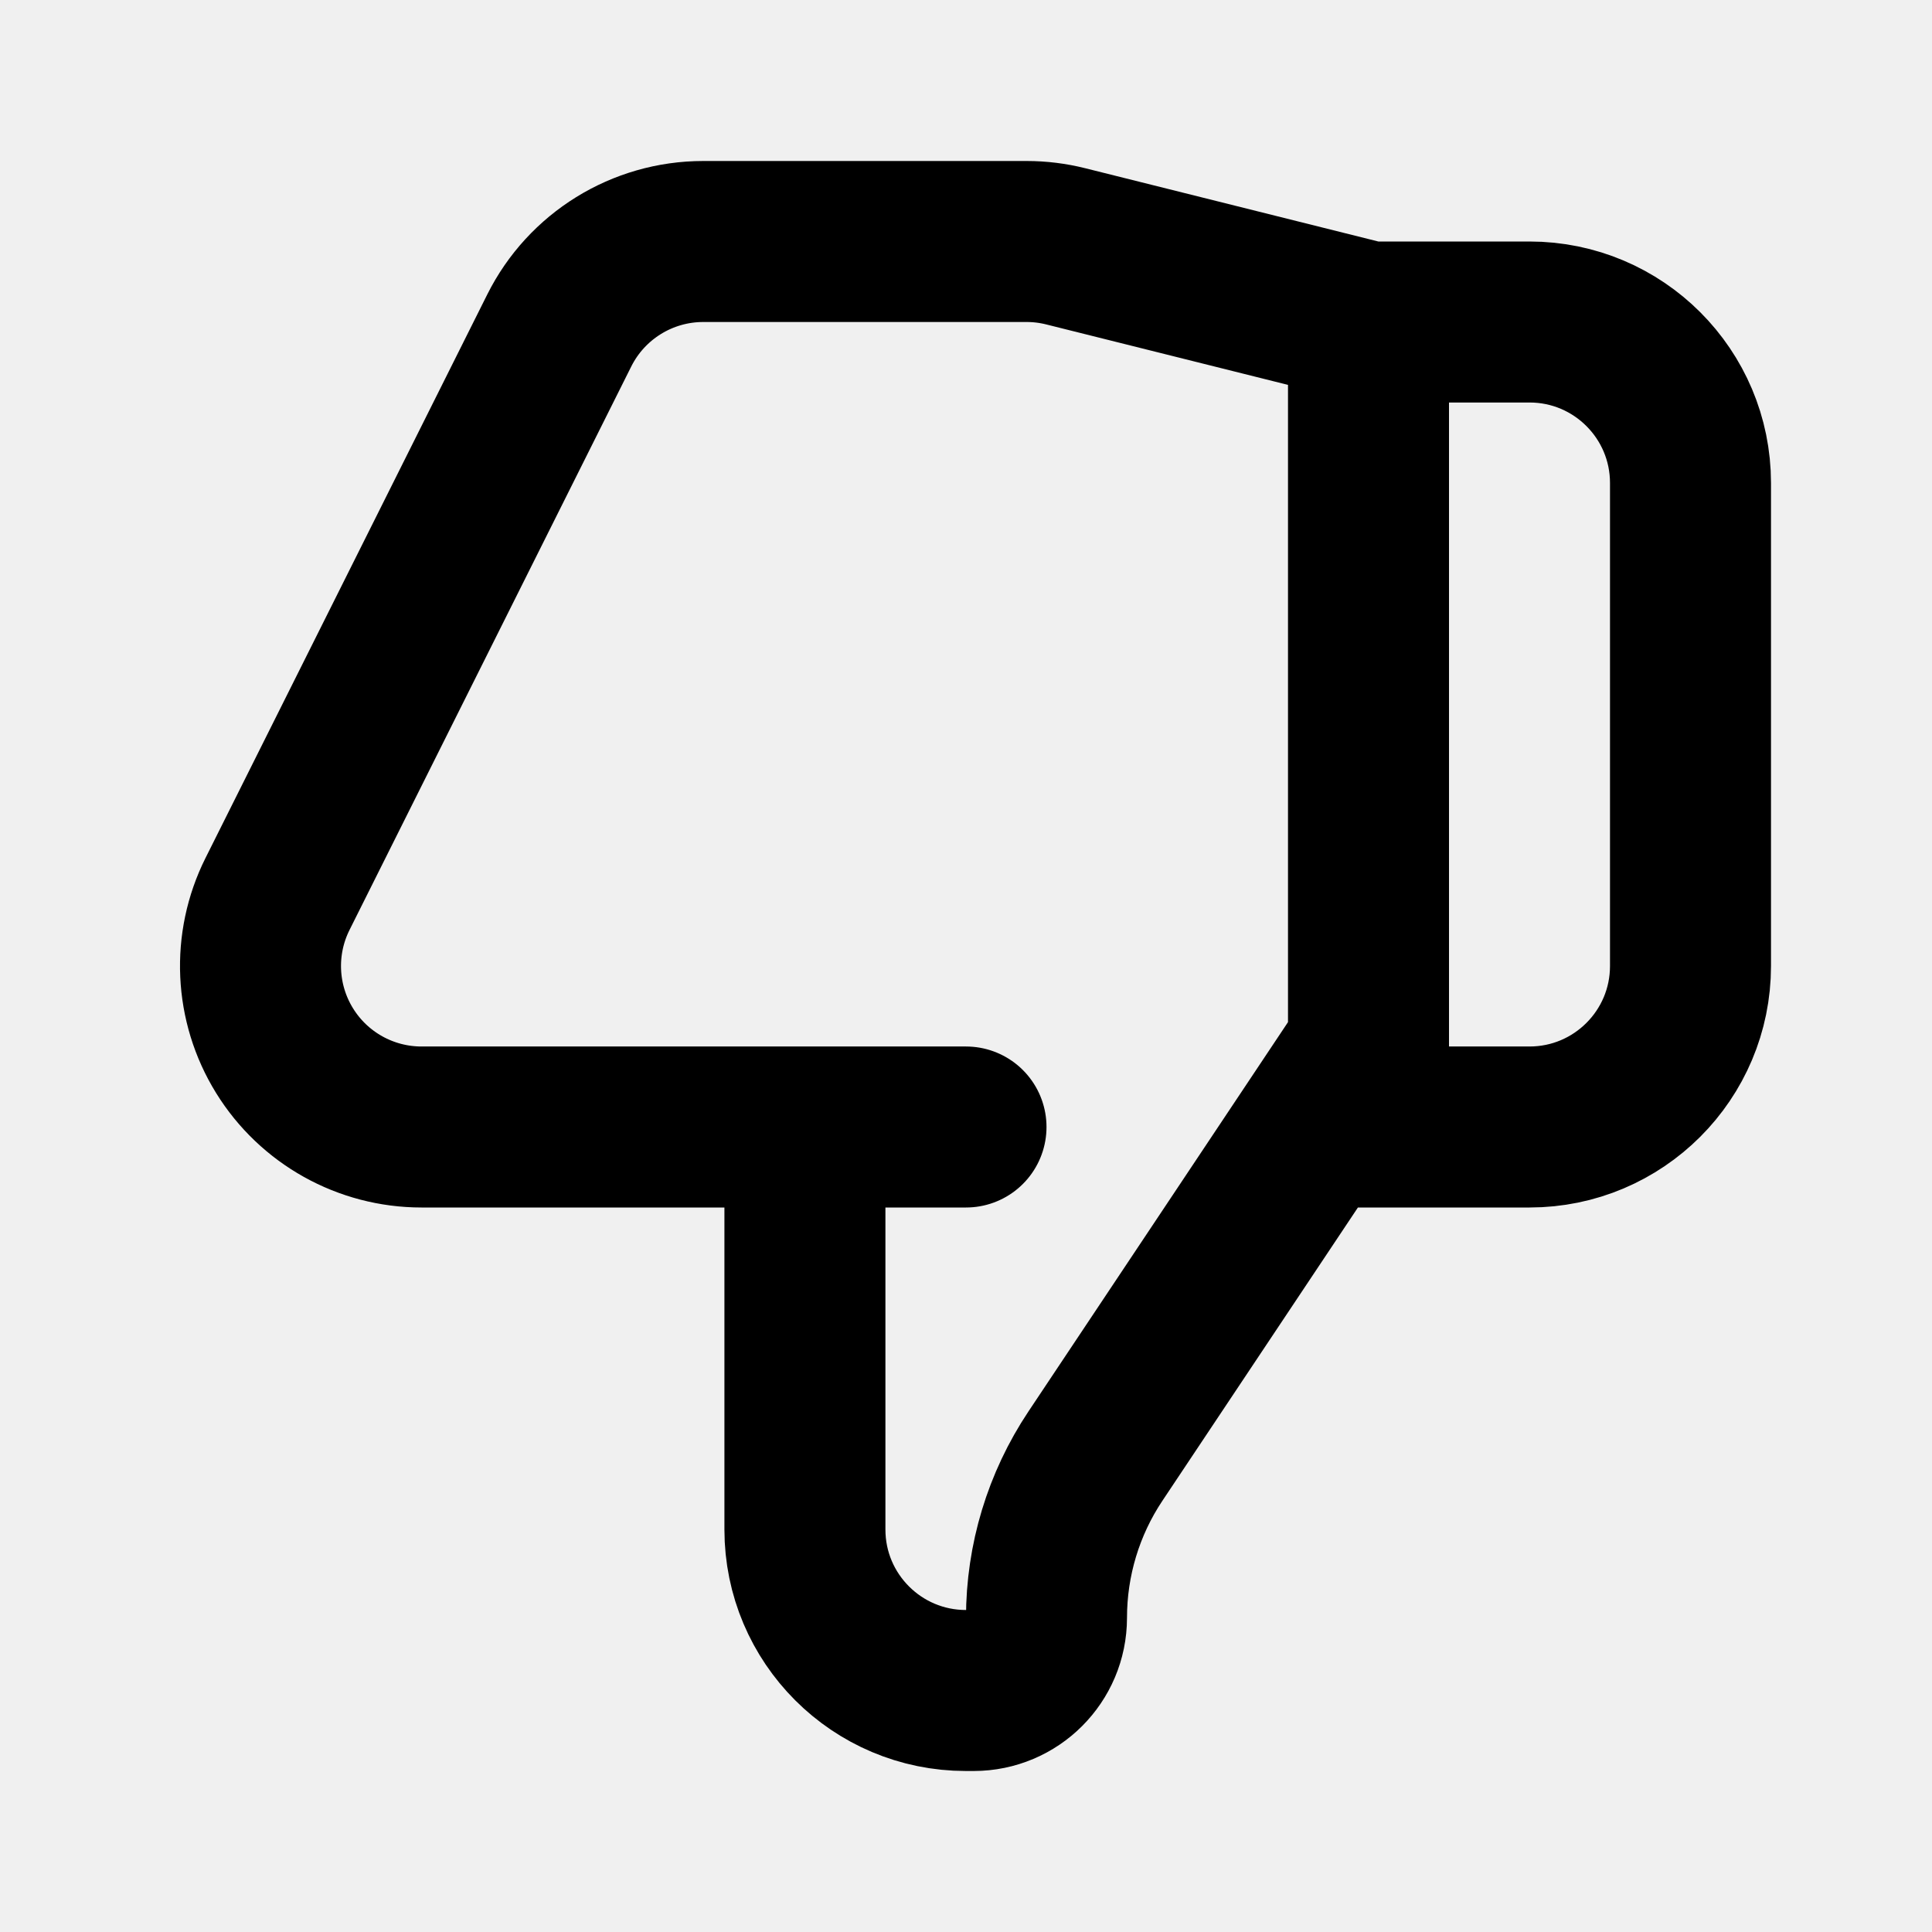
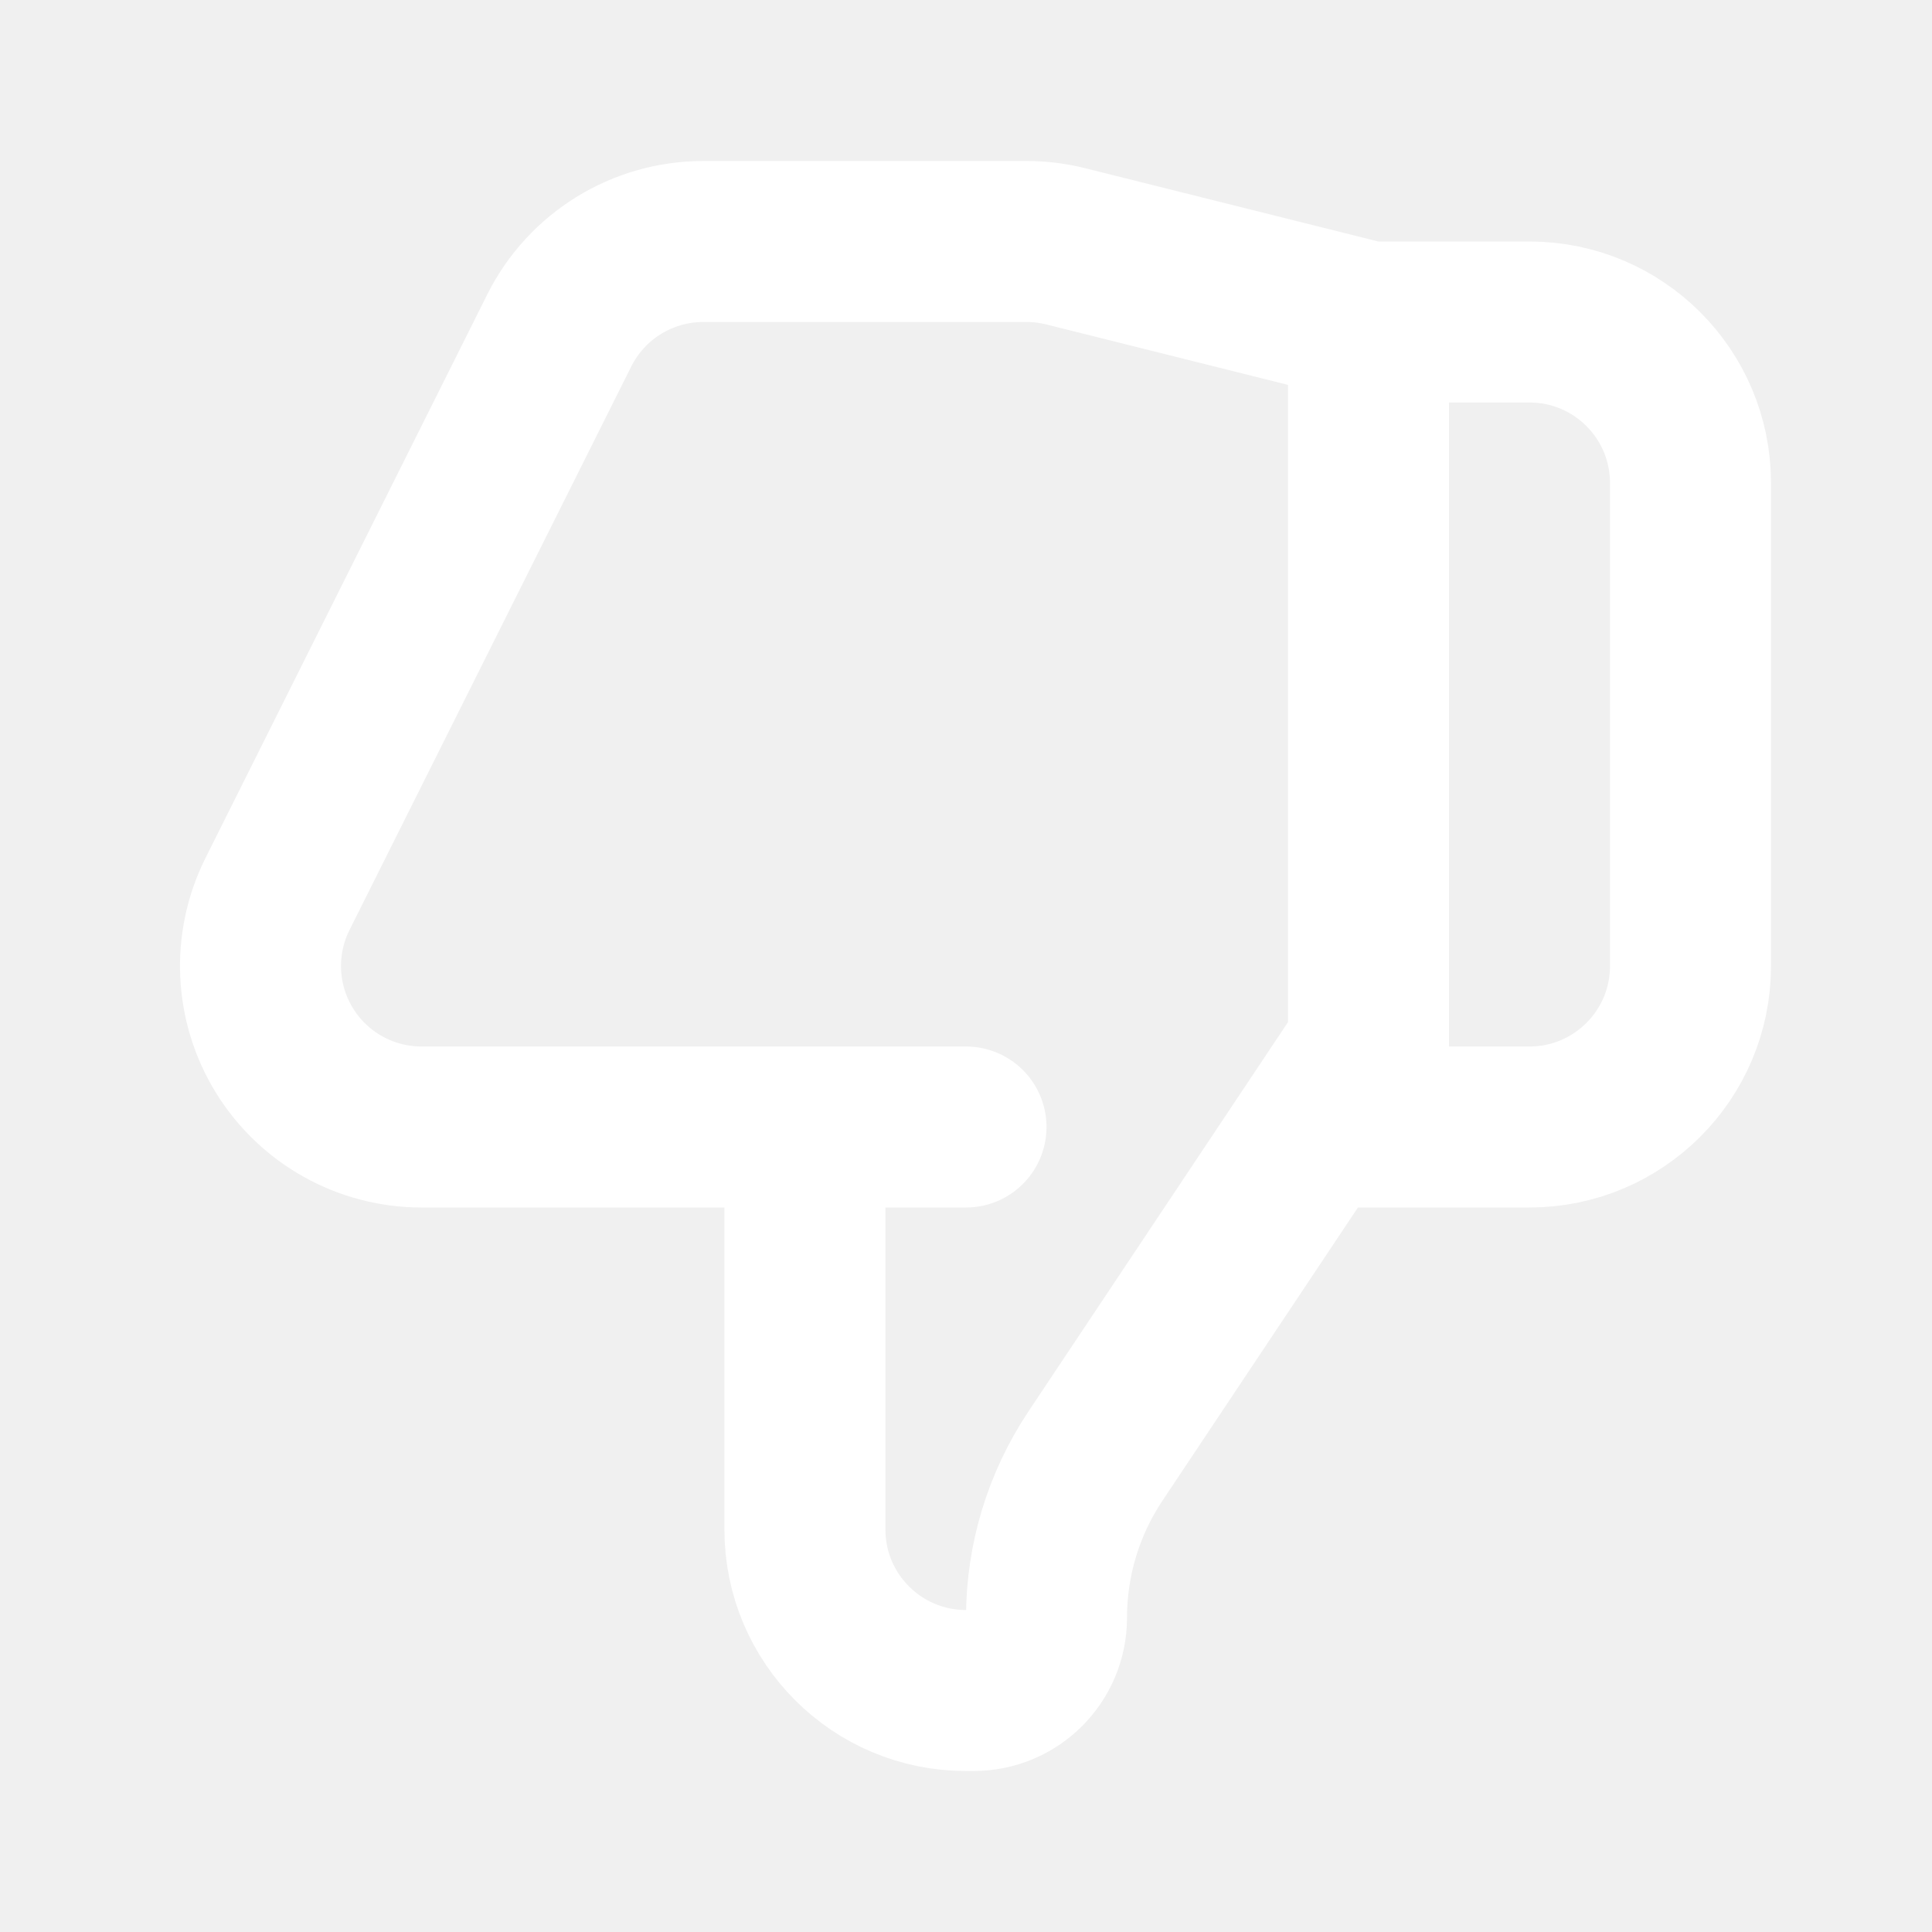
- <svg xmlns="http://www.w3.org/2000/svg" class="w-6 h-6" fill="none" stroke="currentColor" viewBox="0 0 24 24">
+ <svg xmlns="http://www.w3.org/2000/svg" class="w-6 h-6" fill="none" stroke="white" viewBox="0 0 24 24">
  <path stroke-linecap="round" stroke-linejoin="round" stroke-width="2" d="M10 14H5.236a2 2 0 01-1.789-2.894l3.5-7A2 2 0 018.736 3h4.018a2 2 0 01.485.06l3.76.94m-7 10v5a2 2 0 002 2h.096c.5 0 .905-.405.905-.904 0-.715.211-1.413.608-2.008L17 13V4m-7 10h2m5-10h2a2 2 0 012 2v6a2 2 0 01-2 2h-2.5" />
</svg>
